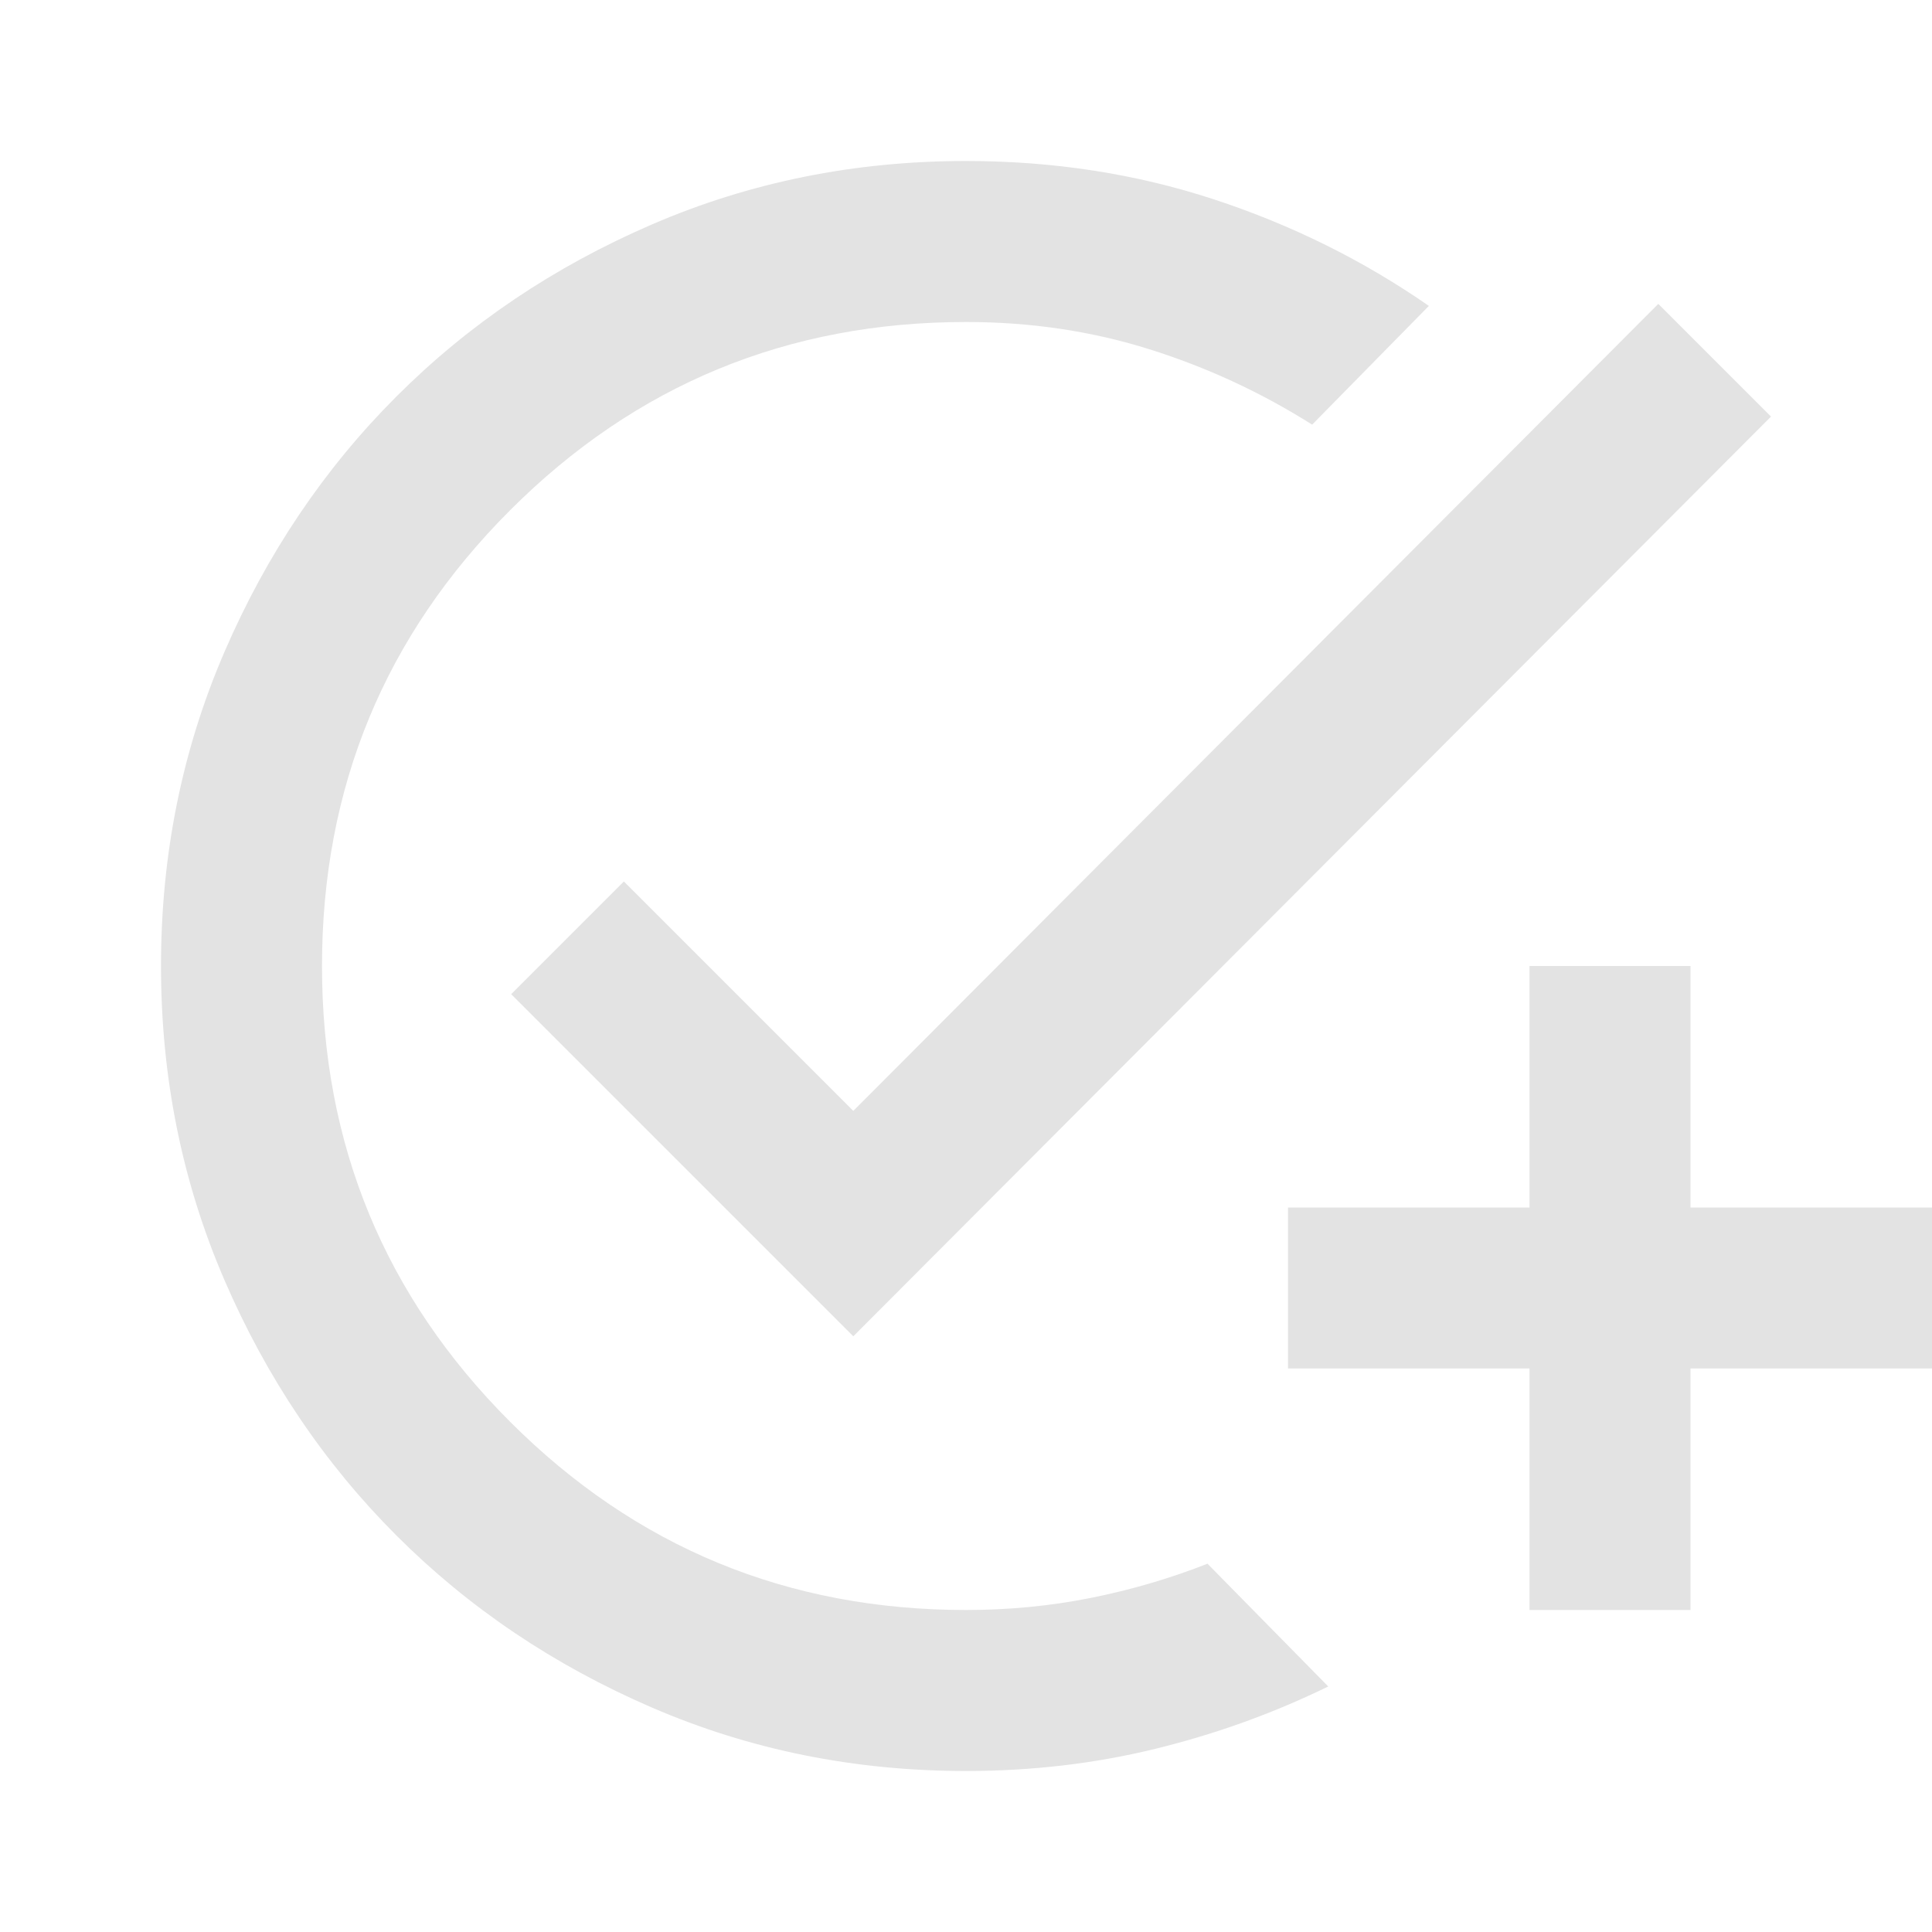
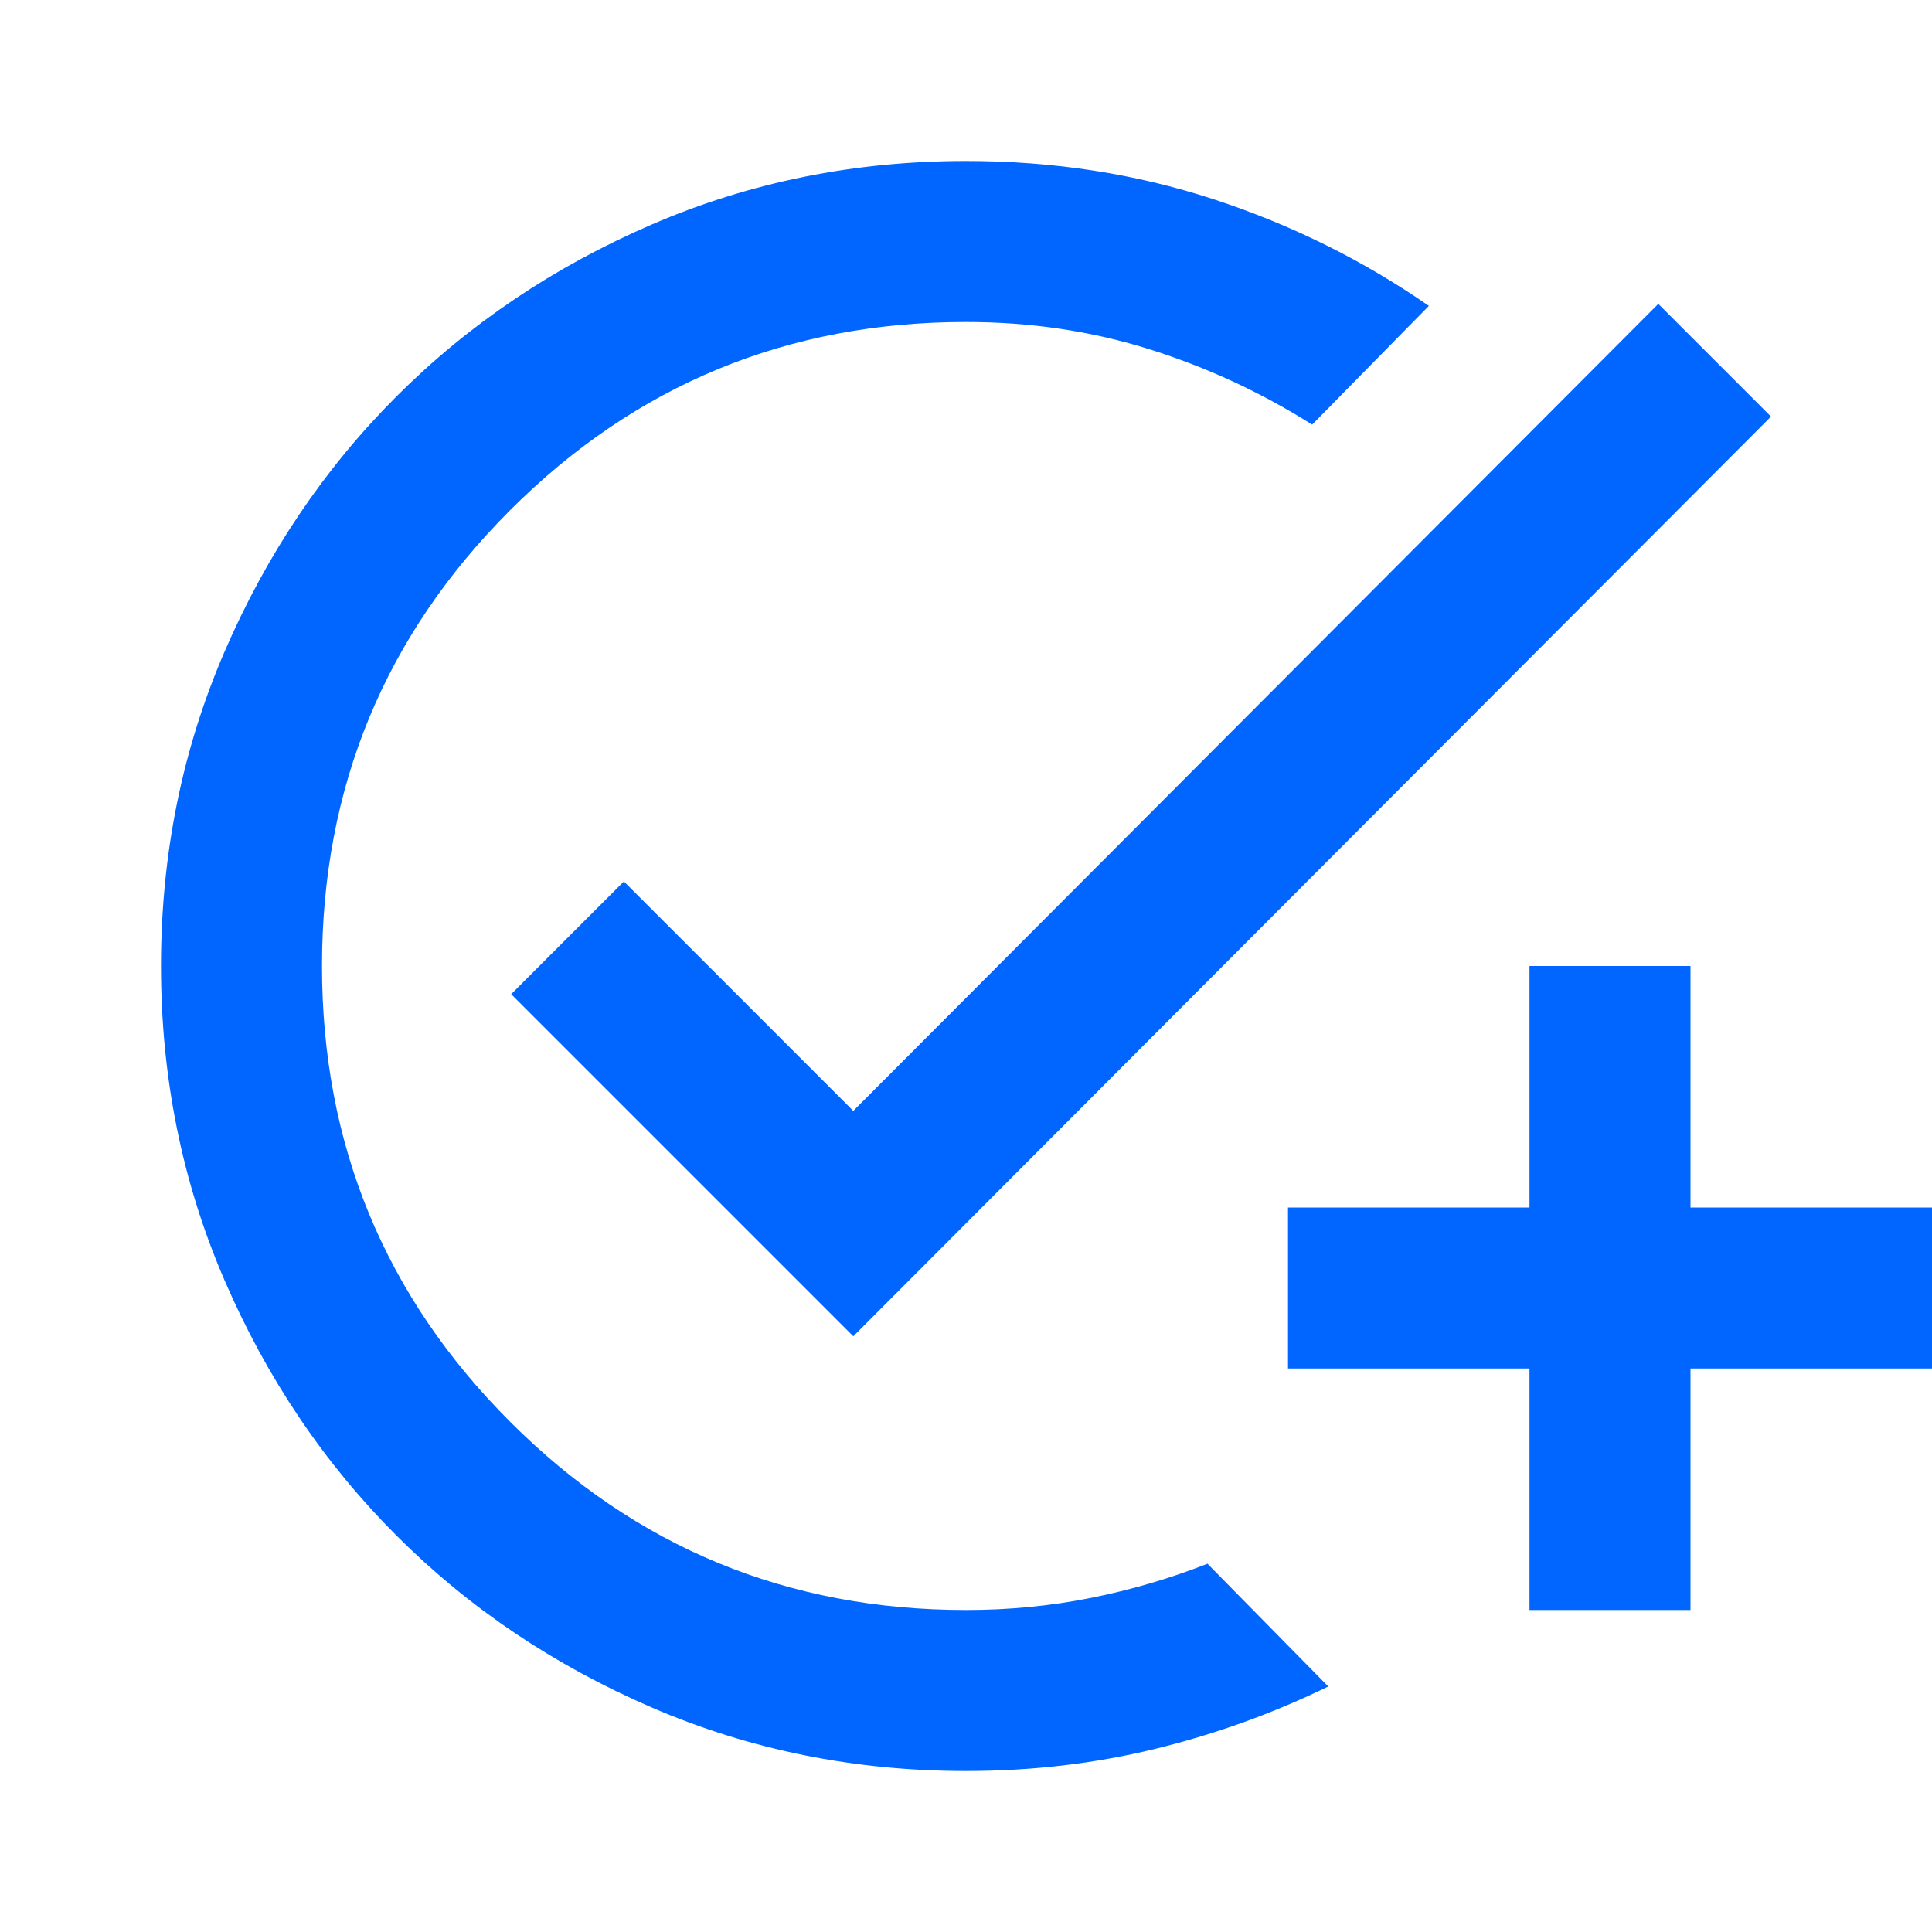
- <svg xmlns="http://www.w3.org/2000/svg" height="24px" viewBox="0 -960 960 960" width="24px" fill="#e3e3e3">
+ <svg xmlns="http://www.w3.org/2000/svg" height="24px" viewBox="0 -960 960 960" width="24px" fill="#0066ff">
  <path d="M480-80q-83 0-156-31.5T197-197q-54-54-85.5-127T80-480q0-83 31.5-156T197-763q54-54 127-85.5T480-880q65 0 123 19t107 53l-58 59q-38-24-81-37.5T480-800q-133 0-226.5 93.5T160-480q0 133 93.5 226.5T480-160q32 0 62-6t58-17l60 61q-41 20-86 31t-94 11Zm280-80v-120H640v-80h120v-120h80v120h120v80H840v120h-80ZM424-296 254-466l56-56 114 114 400-401 56 56-456 457Z" />
</svg>
